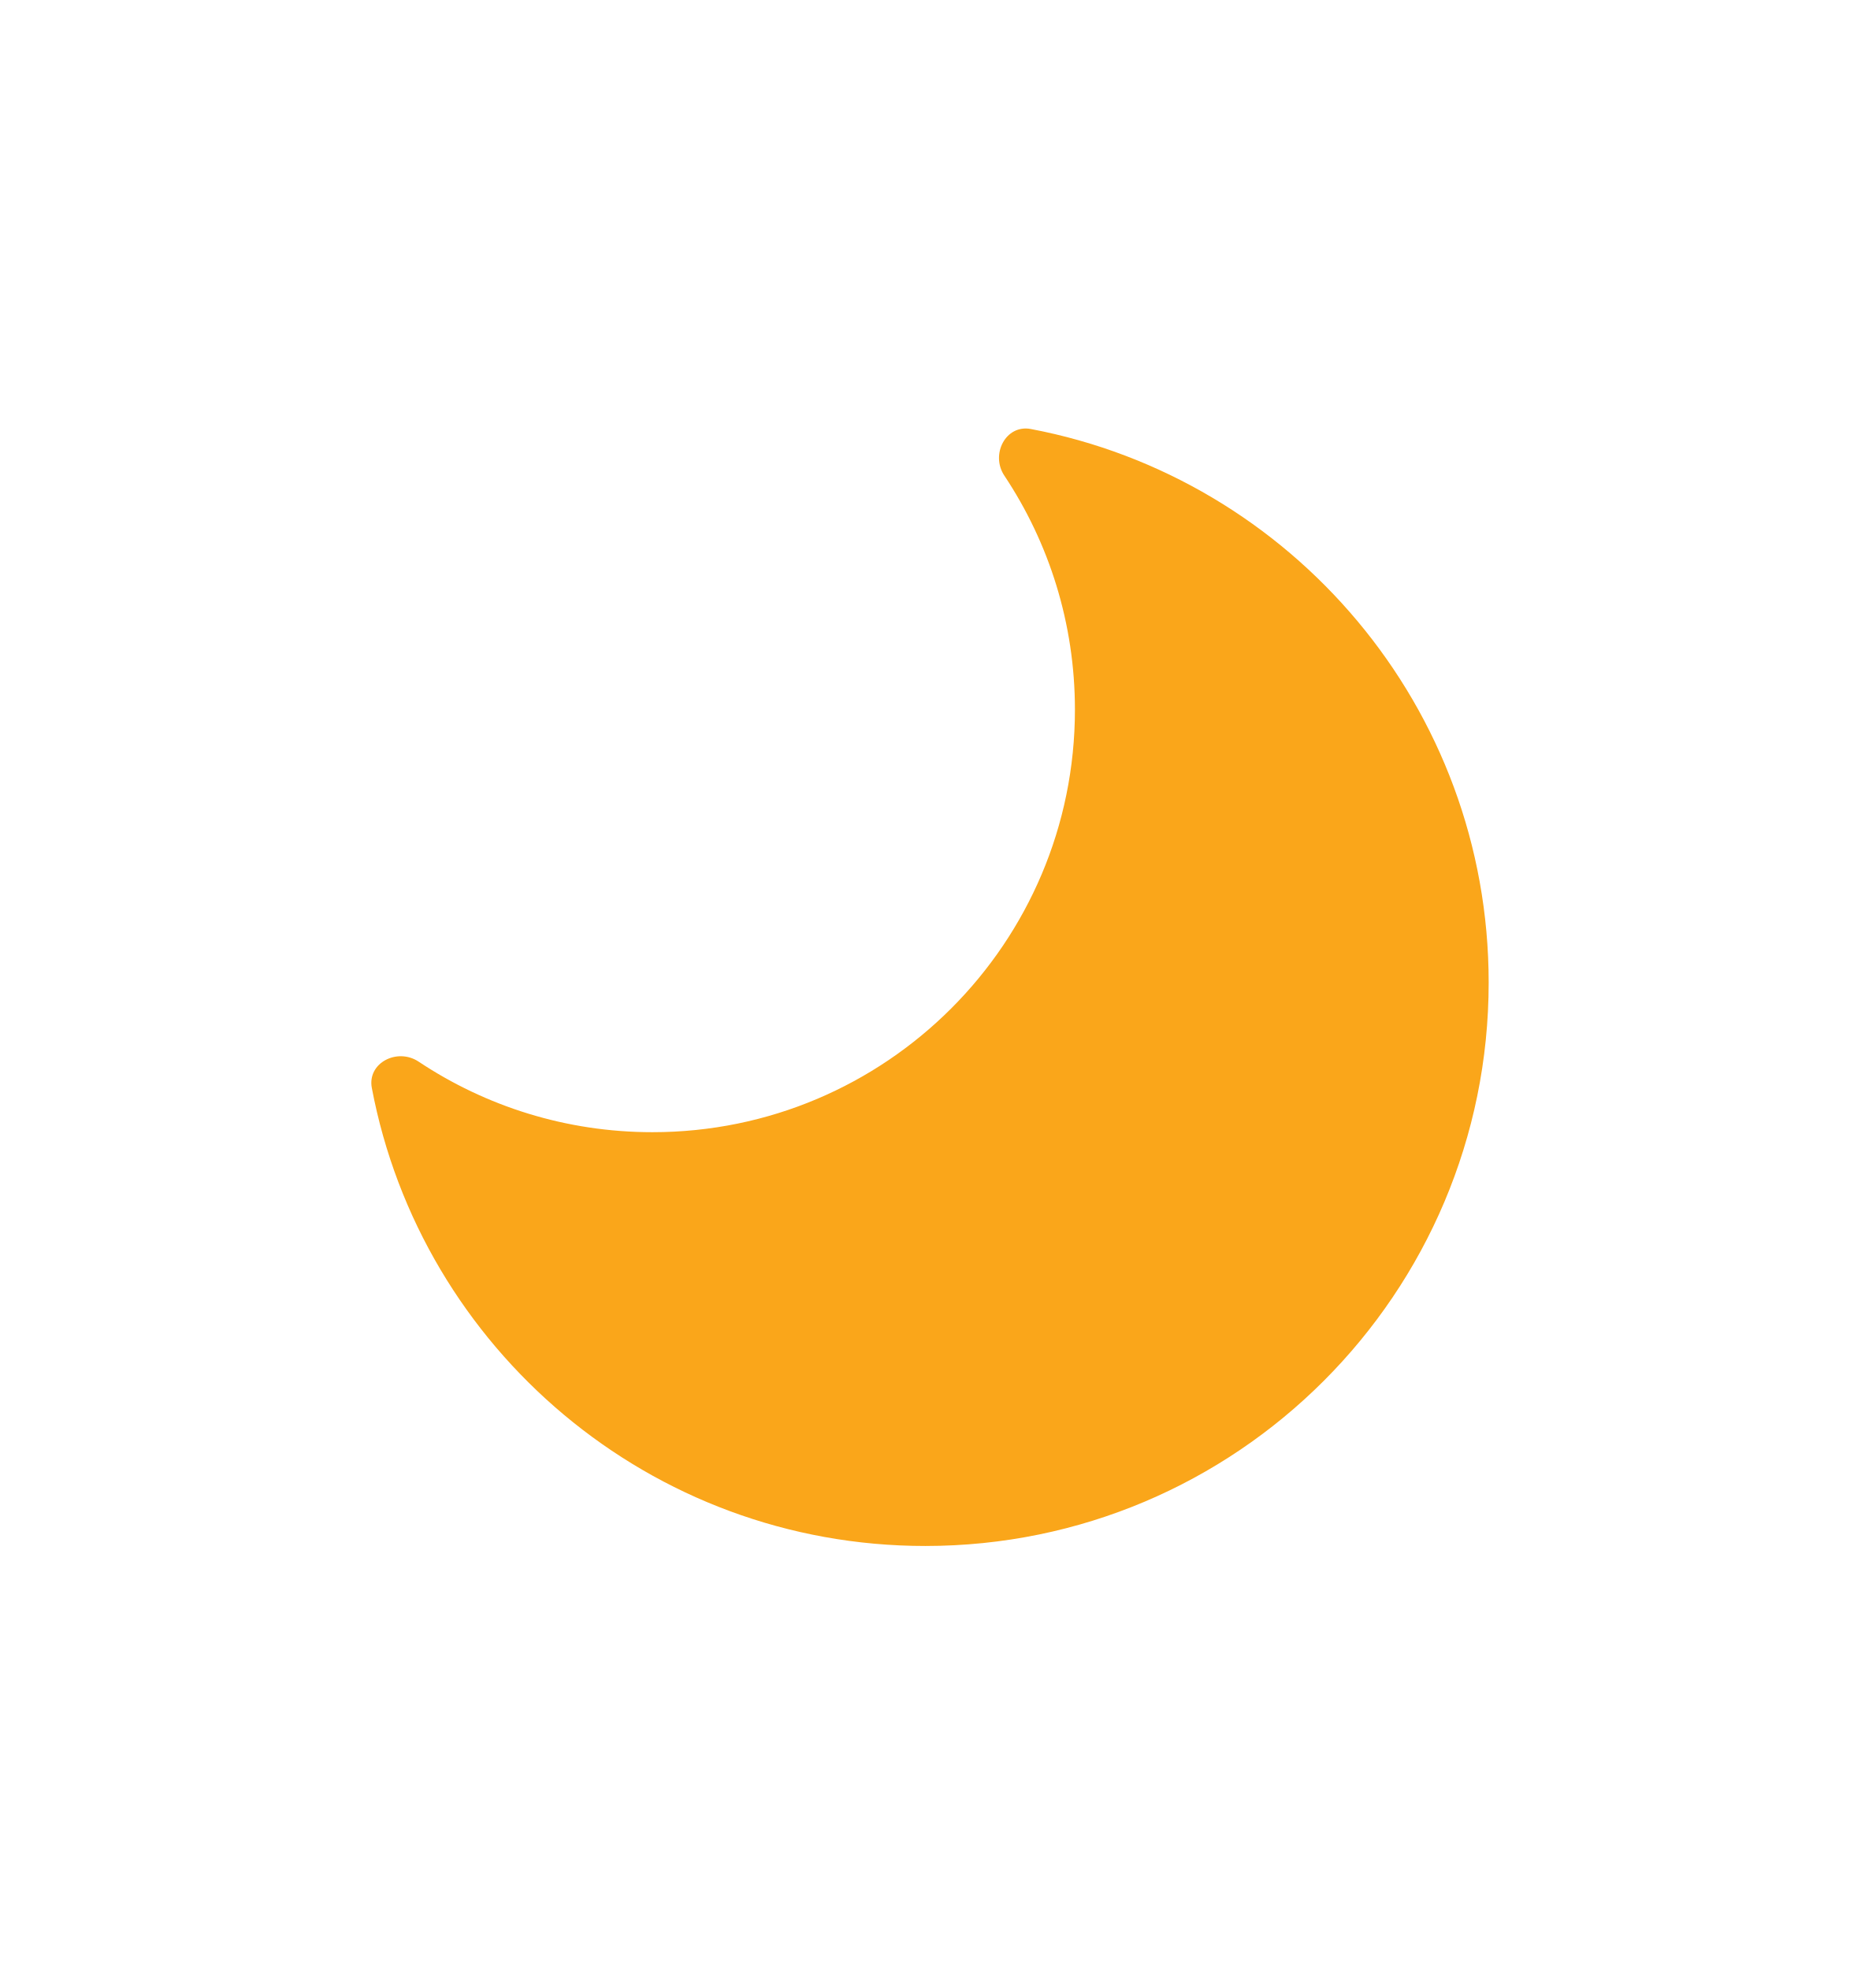
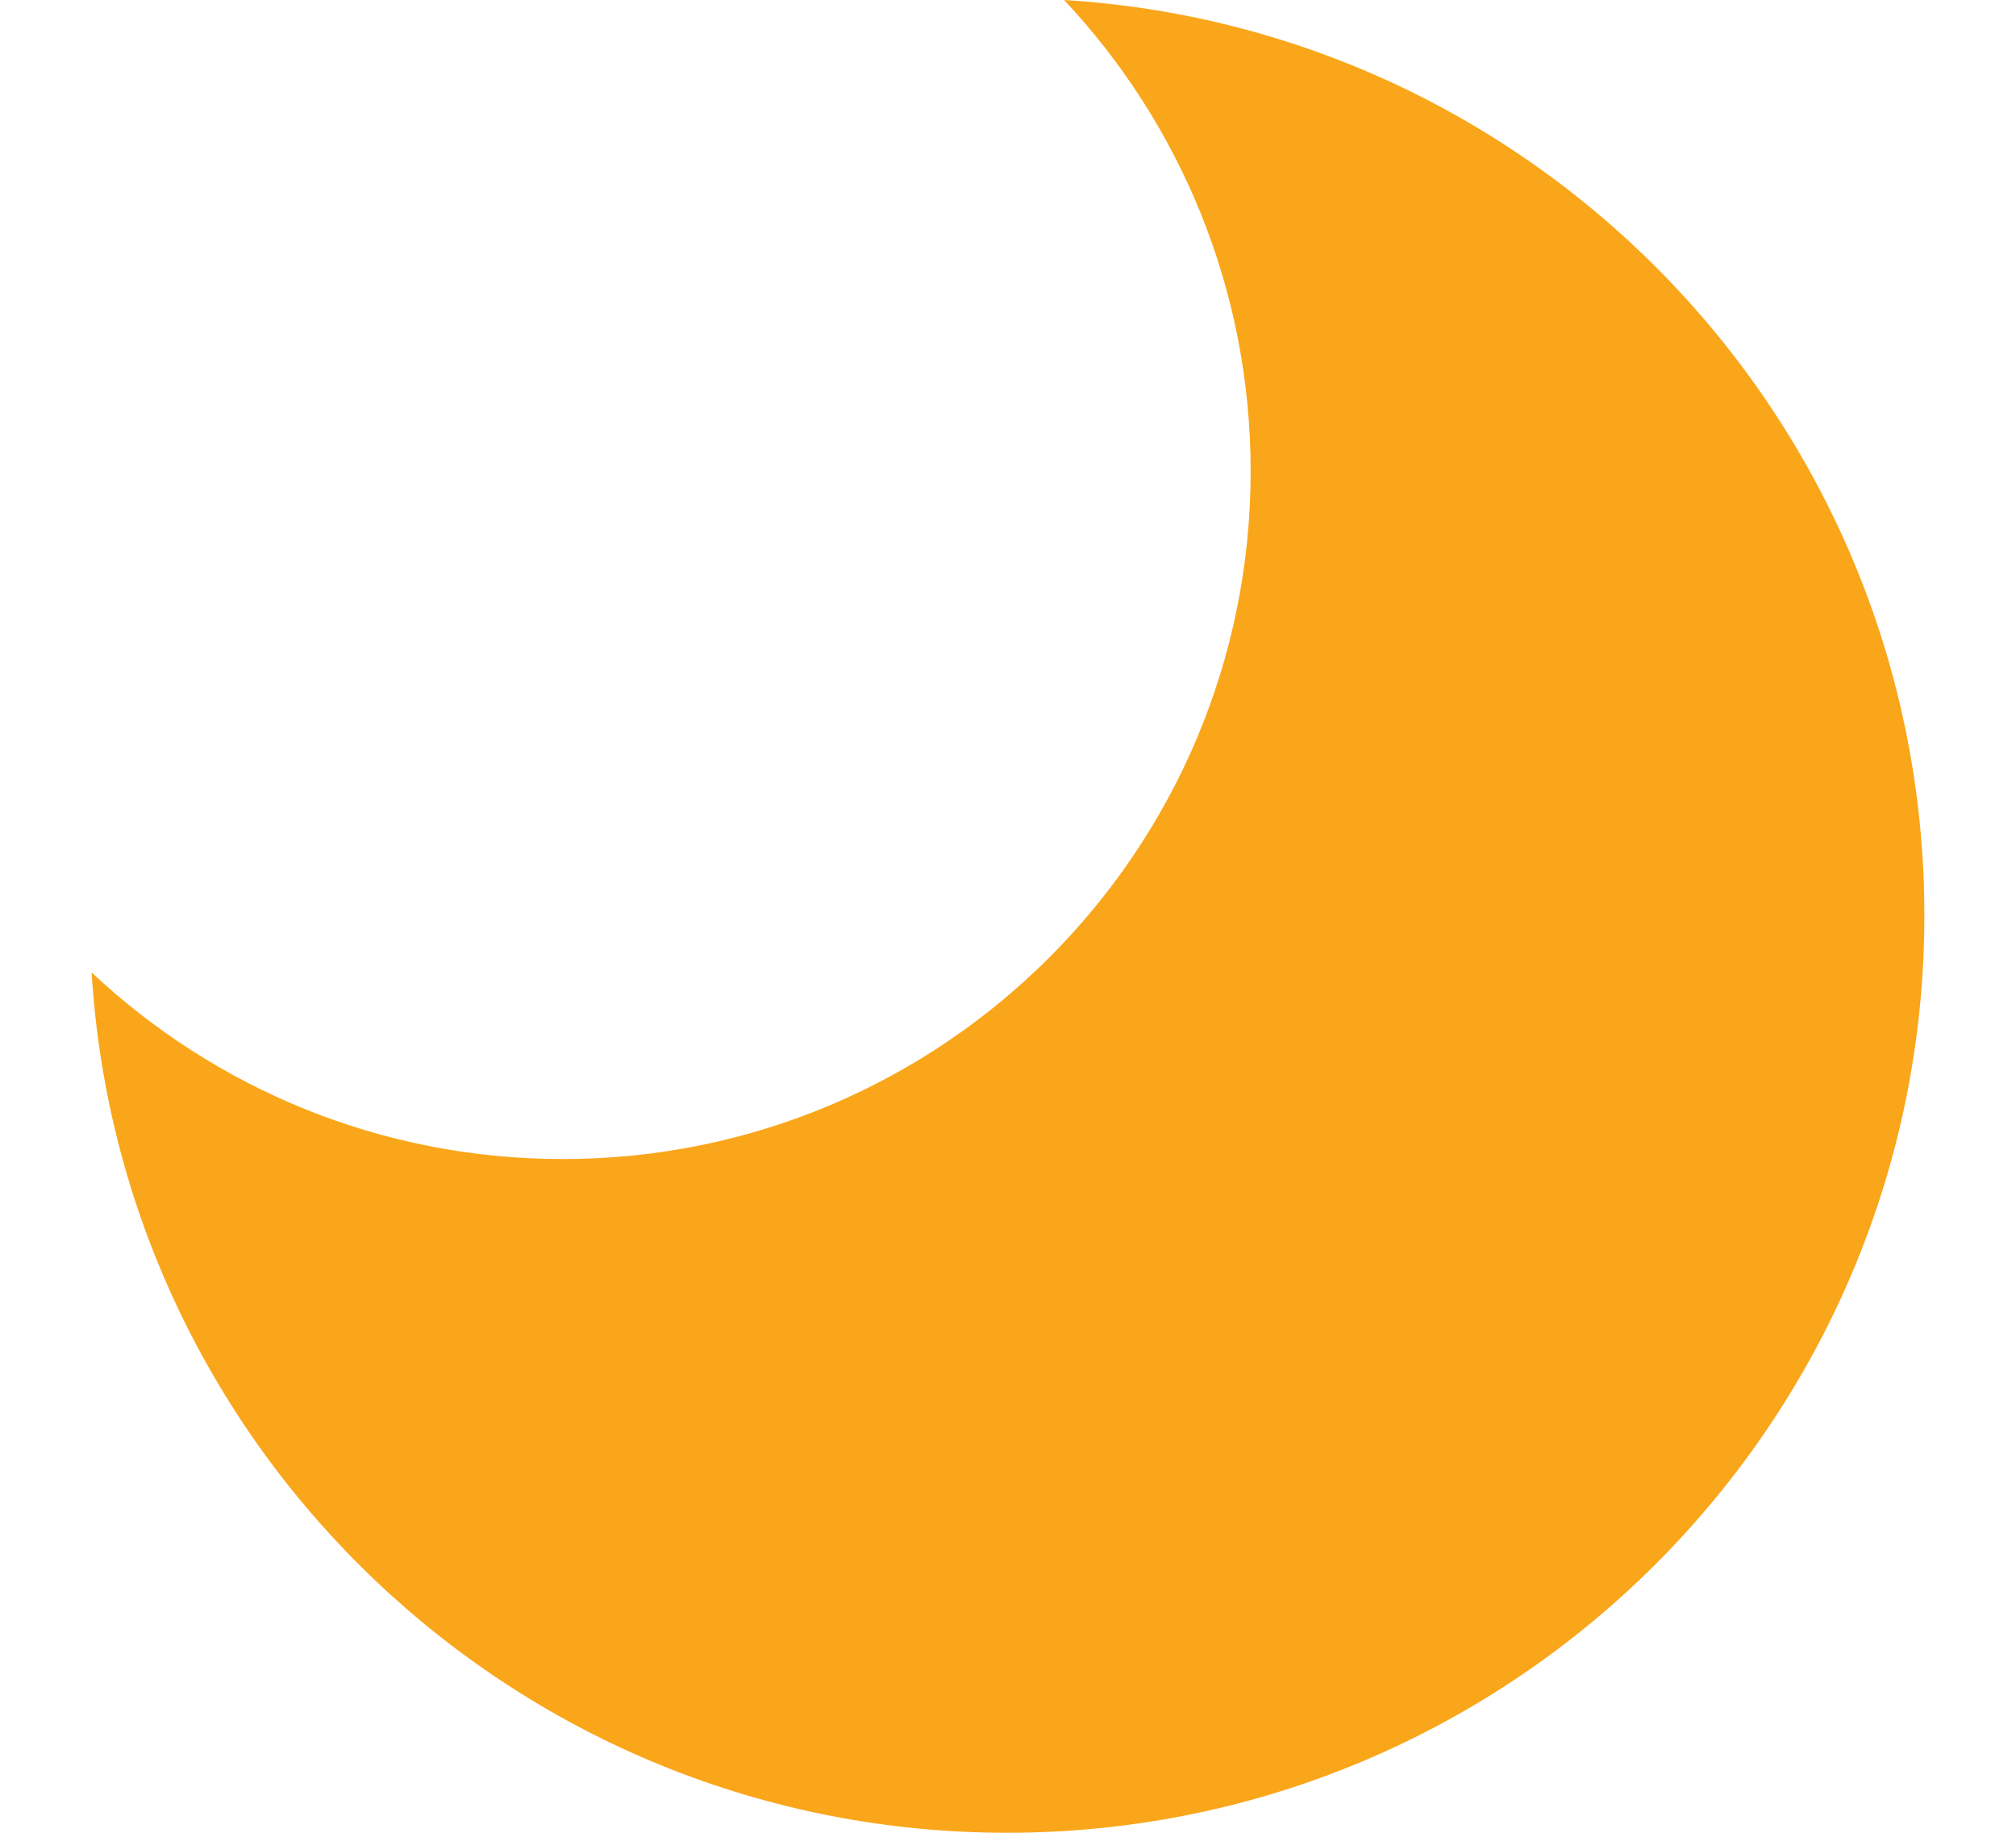
- <svg xmlns="http://www.w3.org/2000/svg" width="20" height="21" viewBox="0 0 20 21" fill="none">
-   <g id="Type=Idle, Outline=False">
-     <path id="idle" fill-rule="evenodd" clip-rule="evenodd" d="M9.865 16.48C13.182 16.48 15.871 13.791 15.871 10.474C15.871 7.541 13.768 5.099 10.989 4.573C10.722 4.523 10.557 4.845 10.708 5.071C11.183 5.785 11.46 6.643 11.46 7.565C11.46 10.053 9.444 12.069 6.956 12.069C6.034 12.069 5.177 11.792 4.463 11.317C4.236 11.166 3.914 11.33 3.964 11.597C4.49 14.377 6.932 16.48 9.865 16.48Z" fill="#FAA61A" />
+ <svg xmlns="http://www.w3.org/2000/svg" width="11" height="10" viewBox="0 0 11 10" fill="none">
+   <g id="Status">
+     <path id="idle" fill-rule="evenodd" clip-rule="evenodd" d="M5.495 10C8.259 10 10.5 7.759 10.5 4.995C10.5 2.335 8.425 0.16 5.806 0C6.437 0.672 6.824 1.576 6.824 2.571C6.824 4.644 5.144 6.324 3.071 6.324C2.076 6.324 1.172 5.937 0.5 5.306C0.66 7.925 2.835 10 5.495 10Z" fill="#FAA61A" />
  </g>
</svg>
